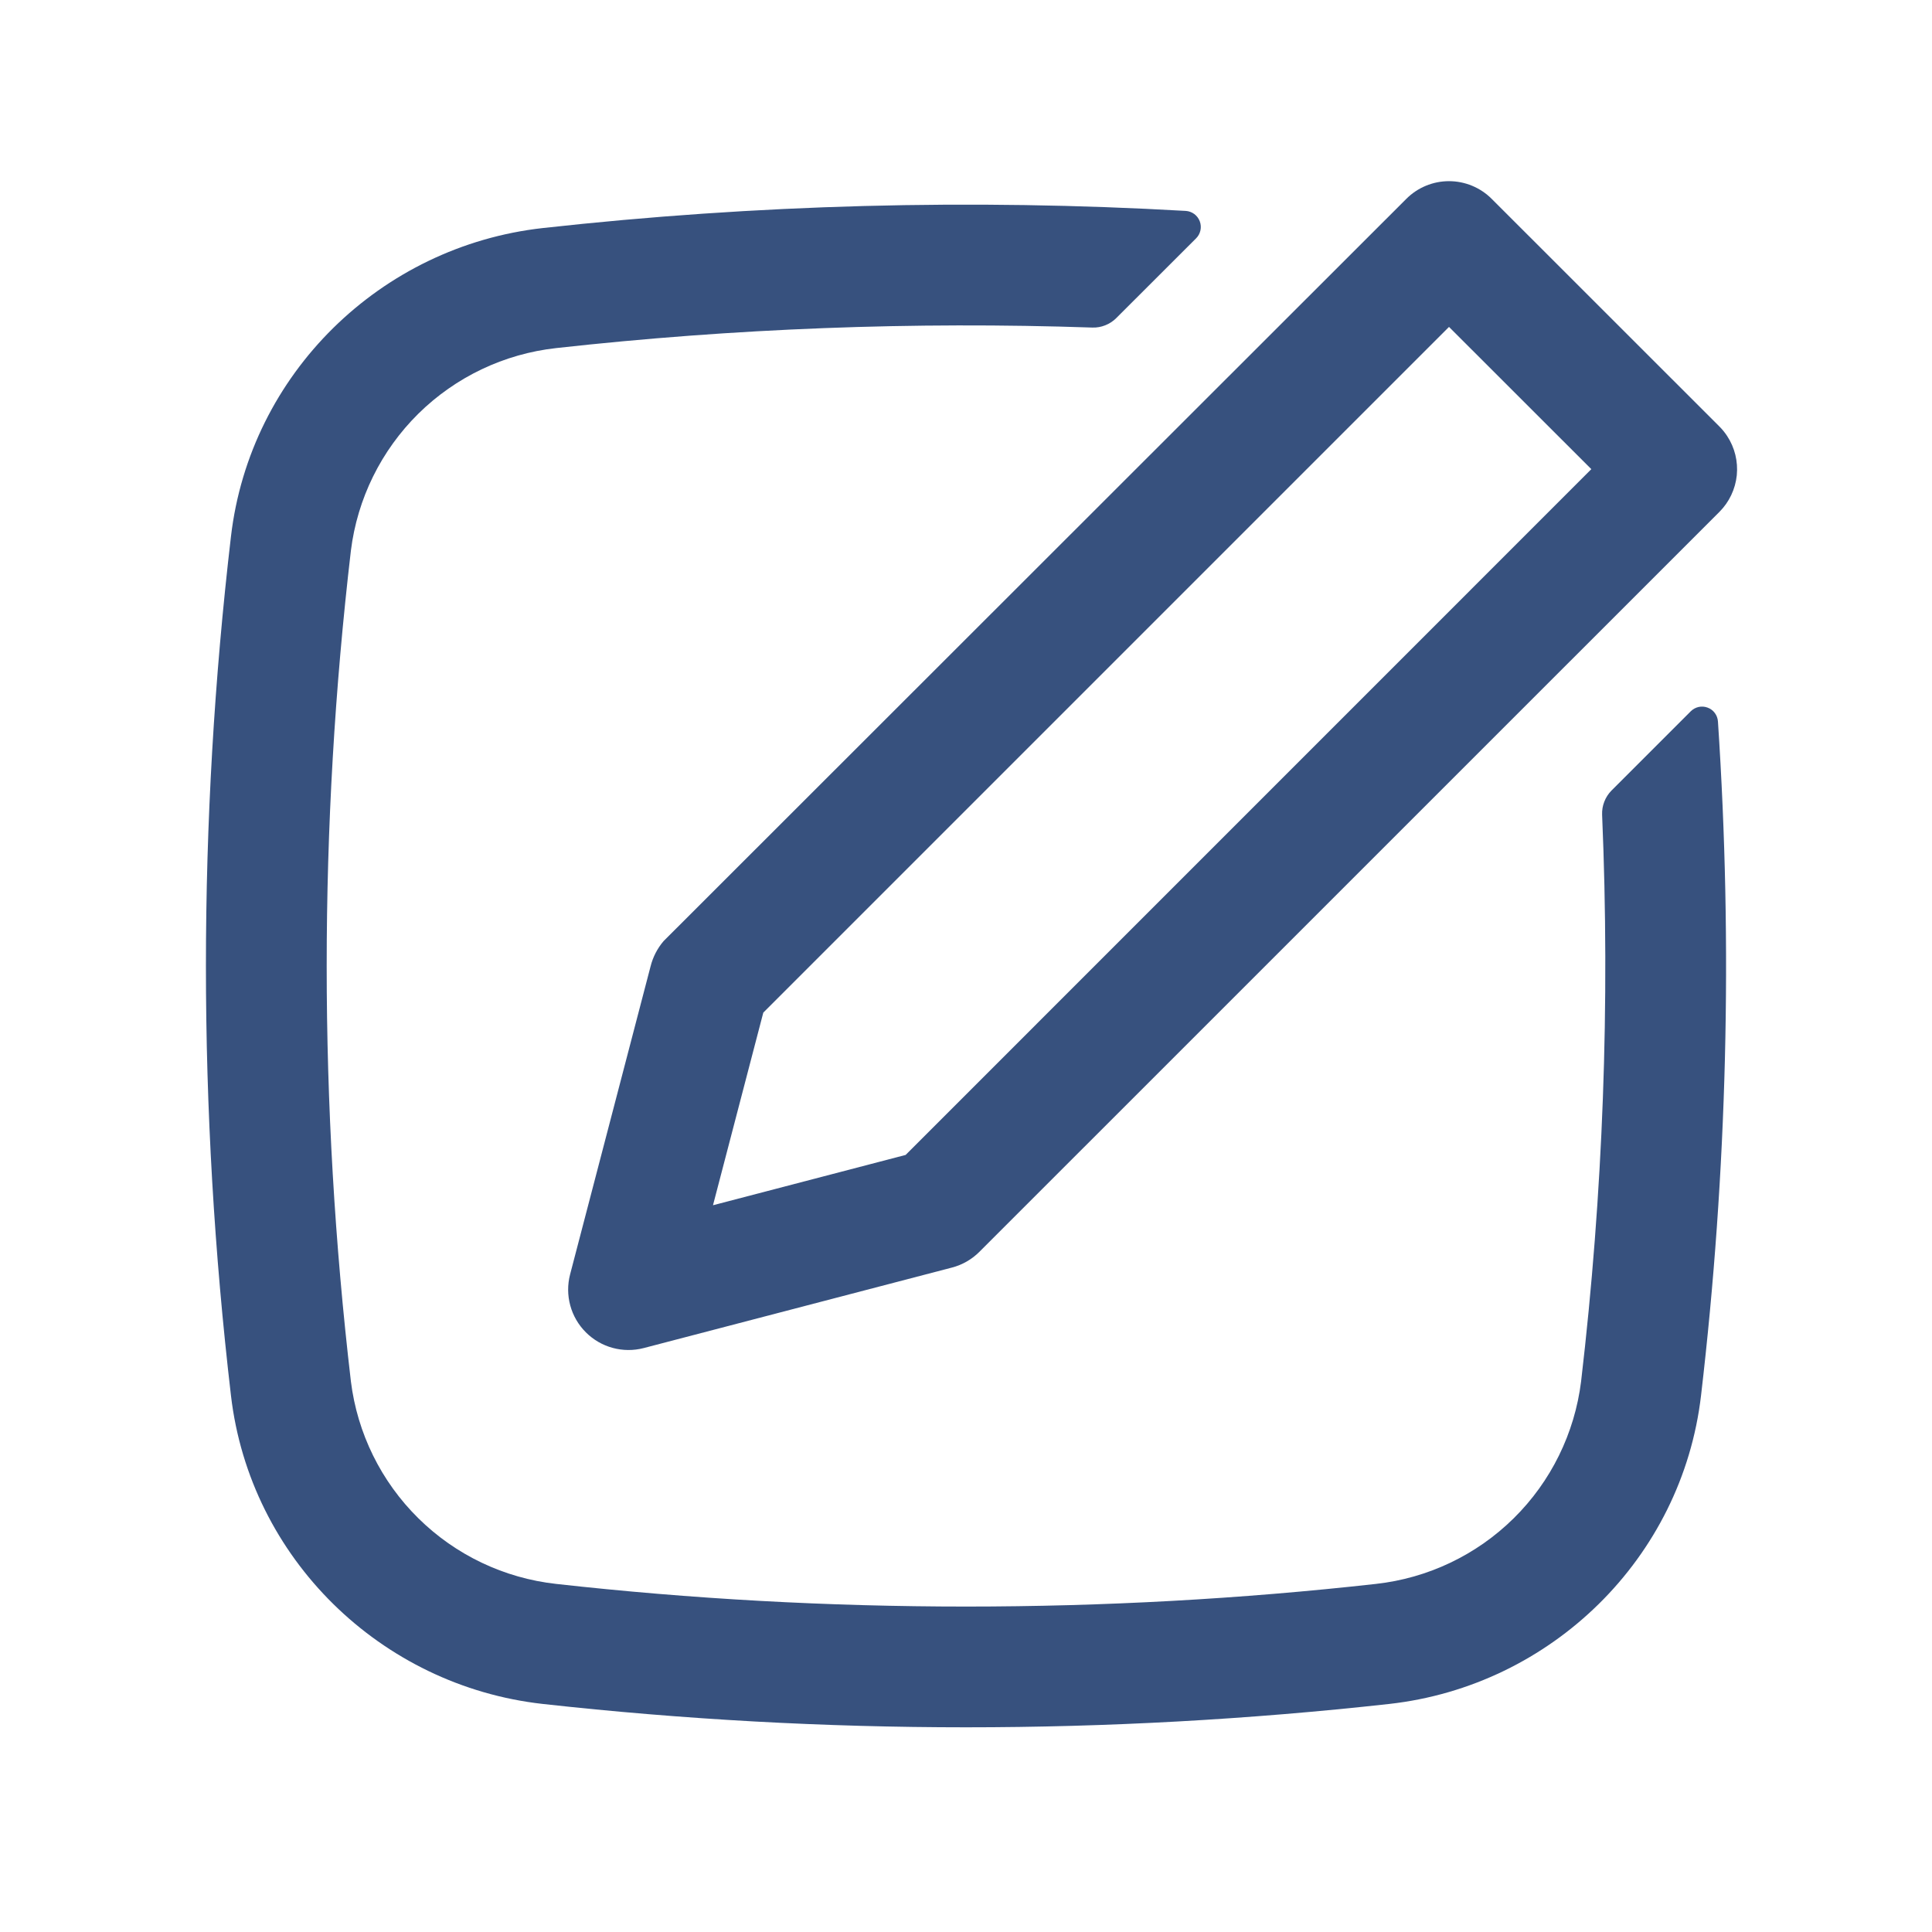
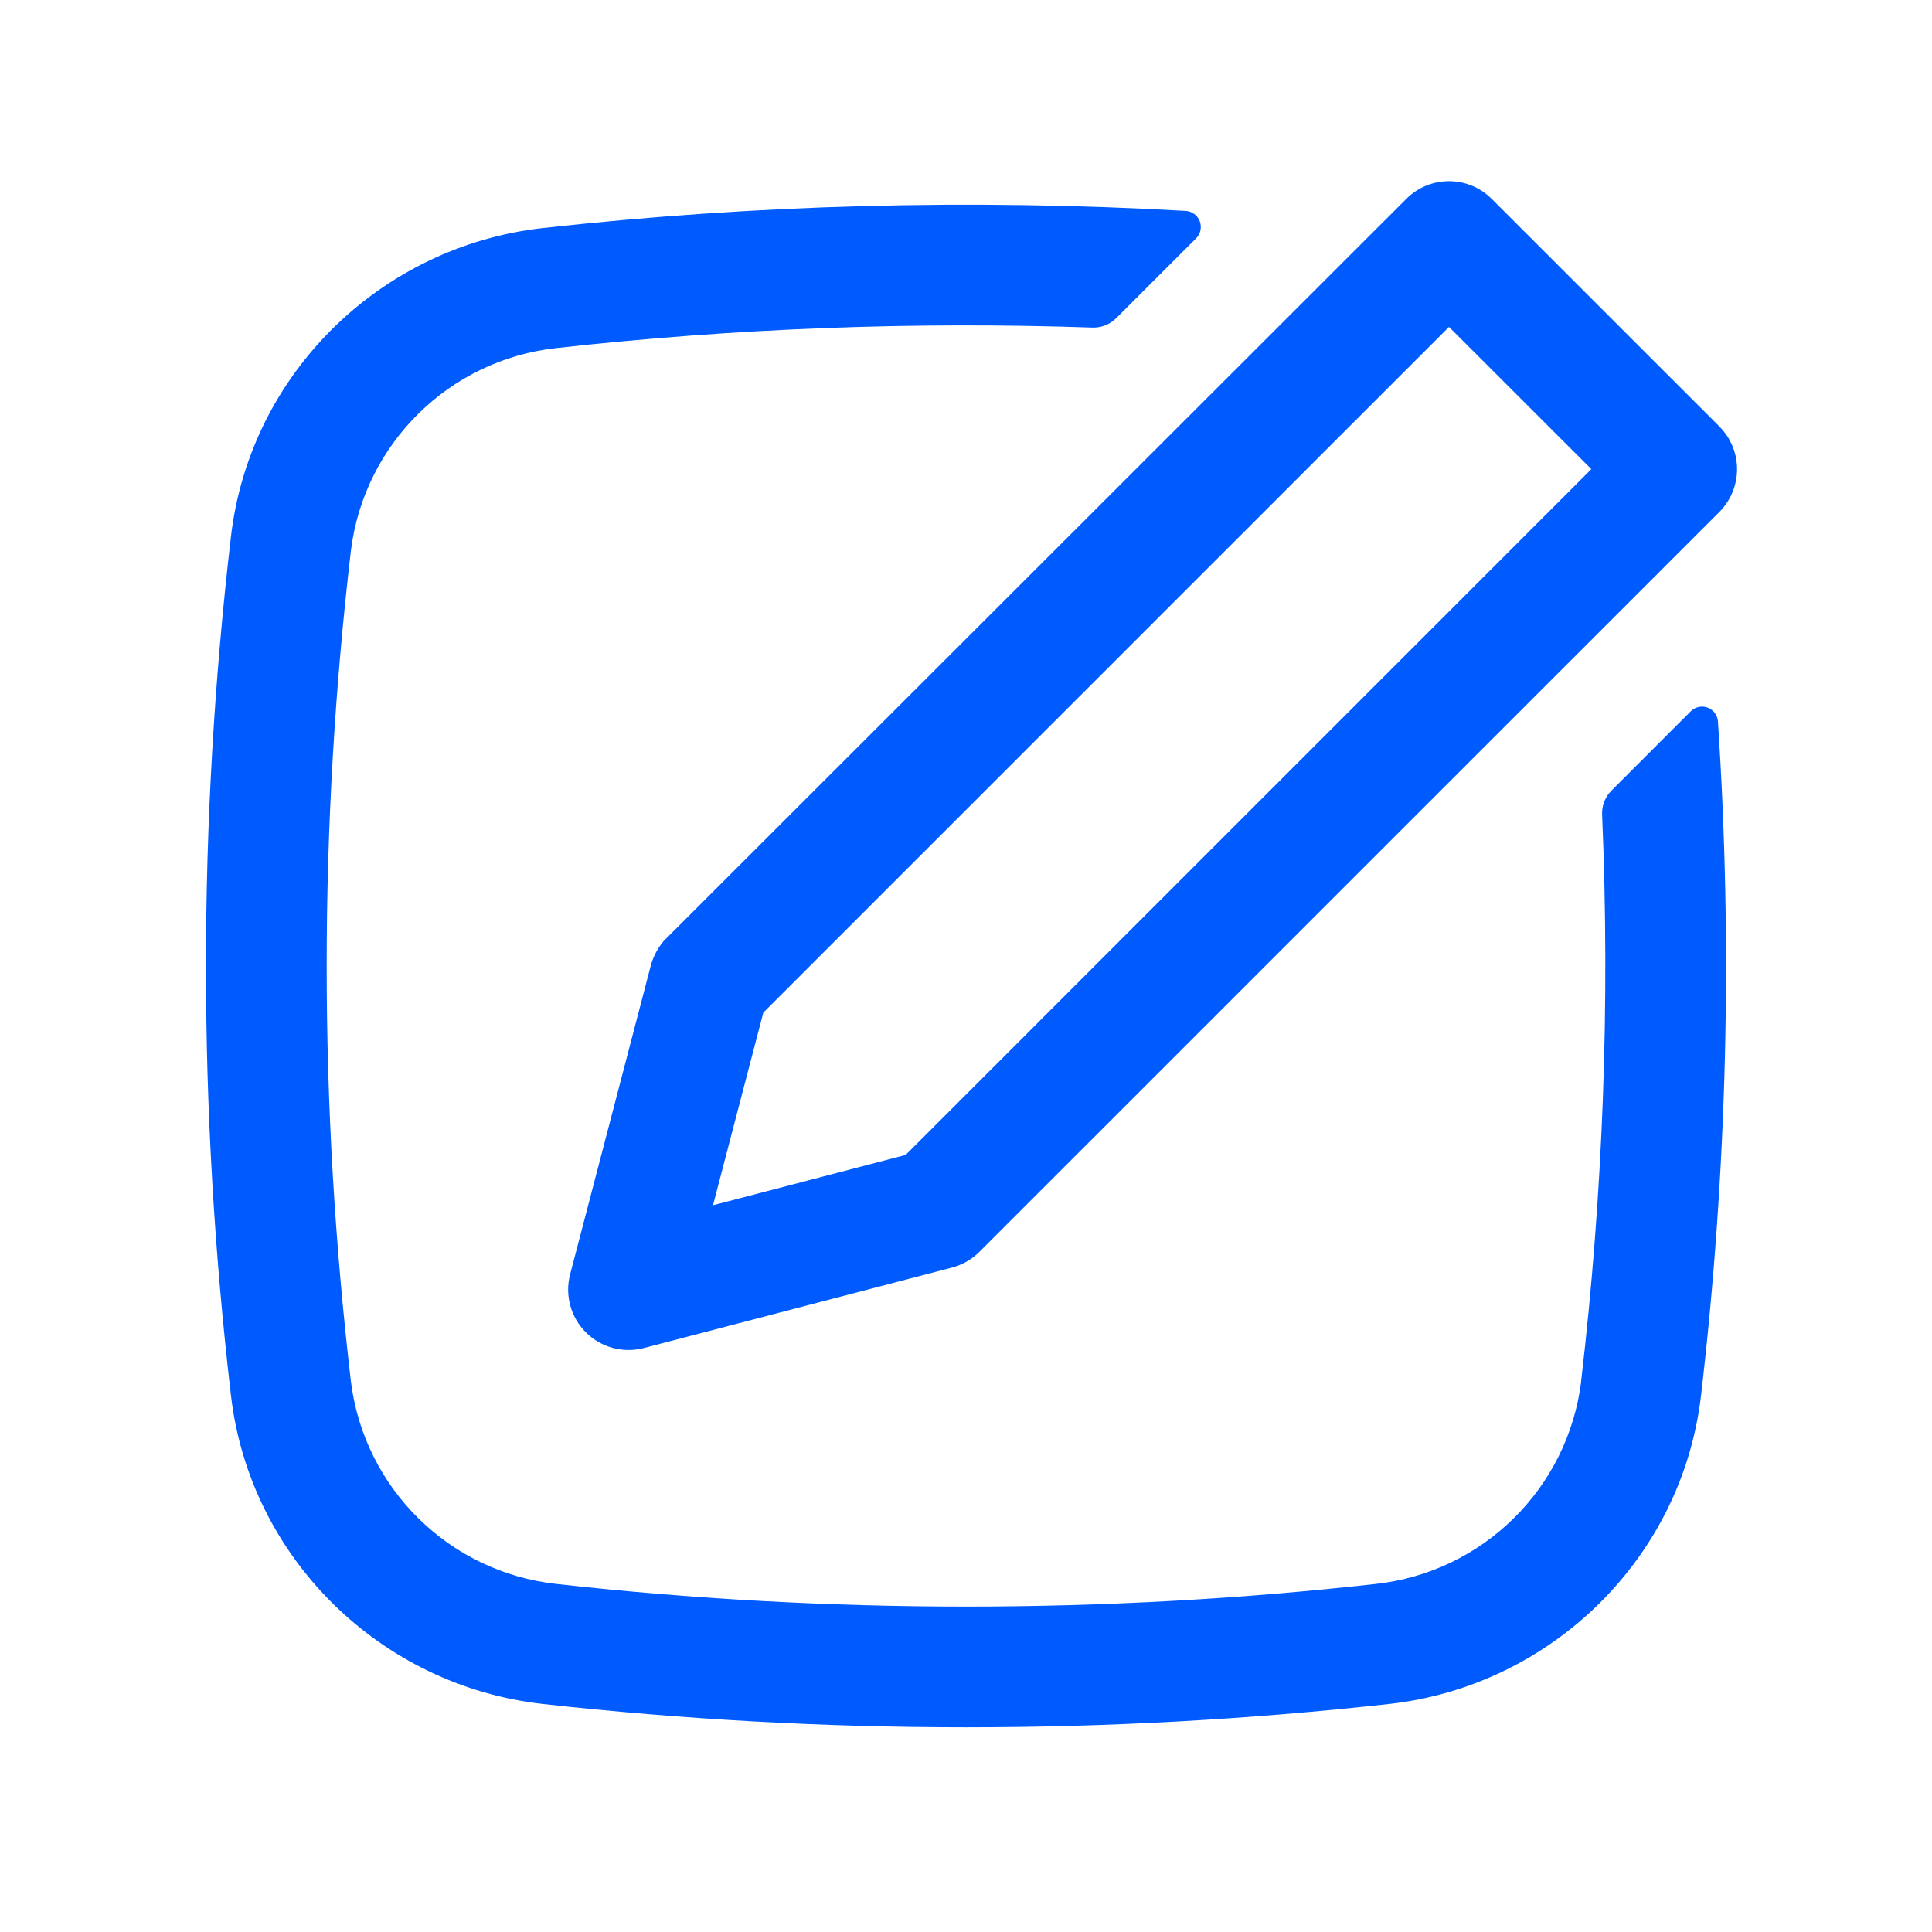
- <svg xmlns="http://www.w3.org/2000/svg" width="48" height="48" viewBox="0 0 48 48" fill="none">
-   <path fill-rule="evenodd" clip-rule="evenodd" d="M42.91 10.832C43.1 11.12 43.184 11.466 43.15 11.809C43.114 12.153 42.962 12.474 42.718 12.718L24.332 31.102C24.144 31.29 23.909 31.425 23.652 31.492L15.994 33.492C15.741 33.558 15.475 33.557 15.222 33.488C14.97 33.42 14.74 33.286 14.555 33.101C14.37 32.916 14.236 32.686 14.168 32.434C14.099 32.181 14.098 31.915 14.164 31.662L16.164 24.006C16.222 23.776 16.332 23.563 16.486 23.382L34.94 4.94C35.221 4.659 35.602 4.501 36 4.501C36.397 4.501 36.779 4.659 37.06 4.94L42.718 10.596C42.79 10.668 42.854 10.747 42.91 10.832ZM39.536 11.656L36 8.122L18.964 25.158L17.714 29.944L22.5 28.694L39.536 11.656Z" fill="#37517E" />
-   <path d="M39.282 34.32C39.829 29.648 40.003 24.94 39.804 20.24C39.8 20.129 39.818 20.019 39.859 19.916C39.899 19.812 39.96 19.719 40.038 19.64L42.006 17.672C42.06 17.618 42.128 17.581 42.203 17.564C42.277 17.548 42.355 17.554 42.426 17.581C42.498 17.607 42.56 17.654 42.605 17.715C42.651 17.777 42.677 17.85 42.682 17.926C43.053 23.509 42.912 29.113 42.262 34.67C41.79 38.714 38.542 41.884 34.516 42.334C27.527 43.108 20.473 43.108 13.484 42.334C9.46 41.884 6.21 38.714 5.738 34.67C4.909 27.581 4.909 20.419 5.738 13.33C6.21 9.286 9.458 6.116 13.484 5.666C18.789 5.078 24.134 4.935 29.462 5.24C29.538 5.245 29.611 5.273 29.673 5.318C29.734 5.364 29.781 5.427 29.808 5.498C29.835 5.57 29.841 5.647 29.825 5.722C29.809 5.797 29.772 5.866 29.718 5.92L27.732 7.904C27.654 7.982 27.561 8.042 27.459 8.082C27.357 8.123 27.248 8.142 27.138 8.138C22.692 7.987 18.24 8.157 13.818 8.648C12.526 8.791 11.32 9.365 10.394 10.278C9.469 11.192 8.878 12.39 8.718 13.68C7.916 20.537 7.916 27.463 8.718 34.32C8.878 35.61 9.469 36.809 10.394 37.721C11.32 38.635 12.526 39.209 13.818 39.352C20.528 40.102 27.472 40.102 34.184 39.352C35.476 39.209 36.682 38.635 37.608 37.721C38.533 36.809 39.122 35.61 39.282 34.32Z" fill="#37517E" />
+ <svg xmlns="http://www.w3.org/2000/svg" width="24" height="24" viewBox="0 0 24 24">
+   <rect width="24" height="24" fill="none" />
+   <path fill="#005bff" fill-rule="evenodd" d="M21.455 5.416a.75.75 0 0 1-.096.943l-9.193 9.192a.75.75 0 0 1-.34.195l-3.829 1a.75.75 0 0 1-.915-.915l1-3.828a.8.8 0 0 1 .161-.312L17.47 2.47a.75.75 0 0 1 1.06 0l2.829 2.828a1 1 0 0 1 .096.118m-1.687.412L18 4.061l-8.518 8.518l-.625 2.393l2.393-.625z" clip-rule="evenodd" />
+   <path fill="#005bff" d="M19.641 17.16a44.4 44.4 0 0 0 .261-7.04a.4.4 0 0 1 .117-.3l.984-.984a.198.198 0 0 1 .338.127a46 46 0 0 1-.21 8.372c-.236 2.022-1.86 3.607-3.873 3.832a47.8 47.8 0 0 1-10.516 0c-2.012-.225-3.637-1.81-3.873-3.832a46 46 0 0 1 0-10.67c.236-2.022 1.86-3.607 3.873-3.832a48 48 0 0 1 7.989-.213a.2.2 0 0 1 .128.34l-.993.992a.4.4 0 0 1-.297.117a46 46 0 0 0-6.66.255a2.89 2.89 0 0 0-2.55 2.516a44.4 44.4 0 0 0 0 10.32a2.89 2.89 0 0 0 2.55 2.516c3.355.375 6.827.375 10.183 0a2.89 2.89 0 0 0 2.55-2.516" />
</svg>
